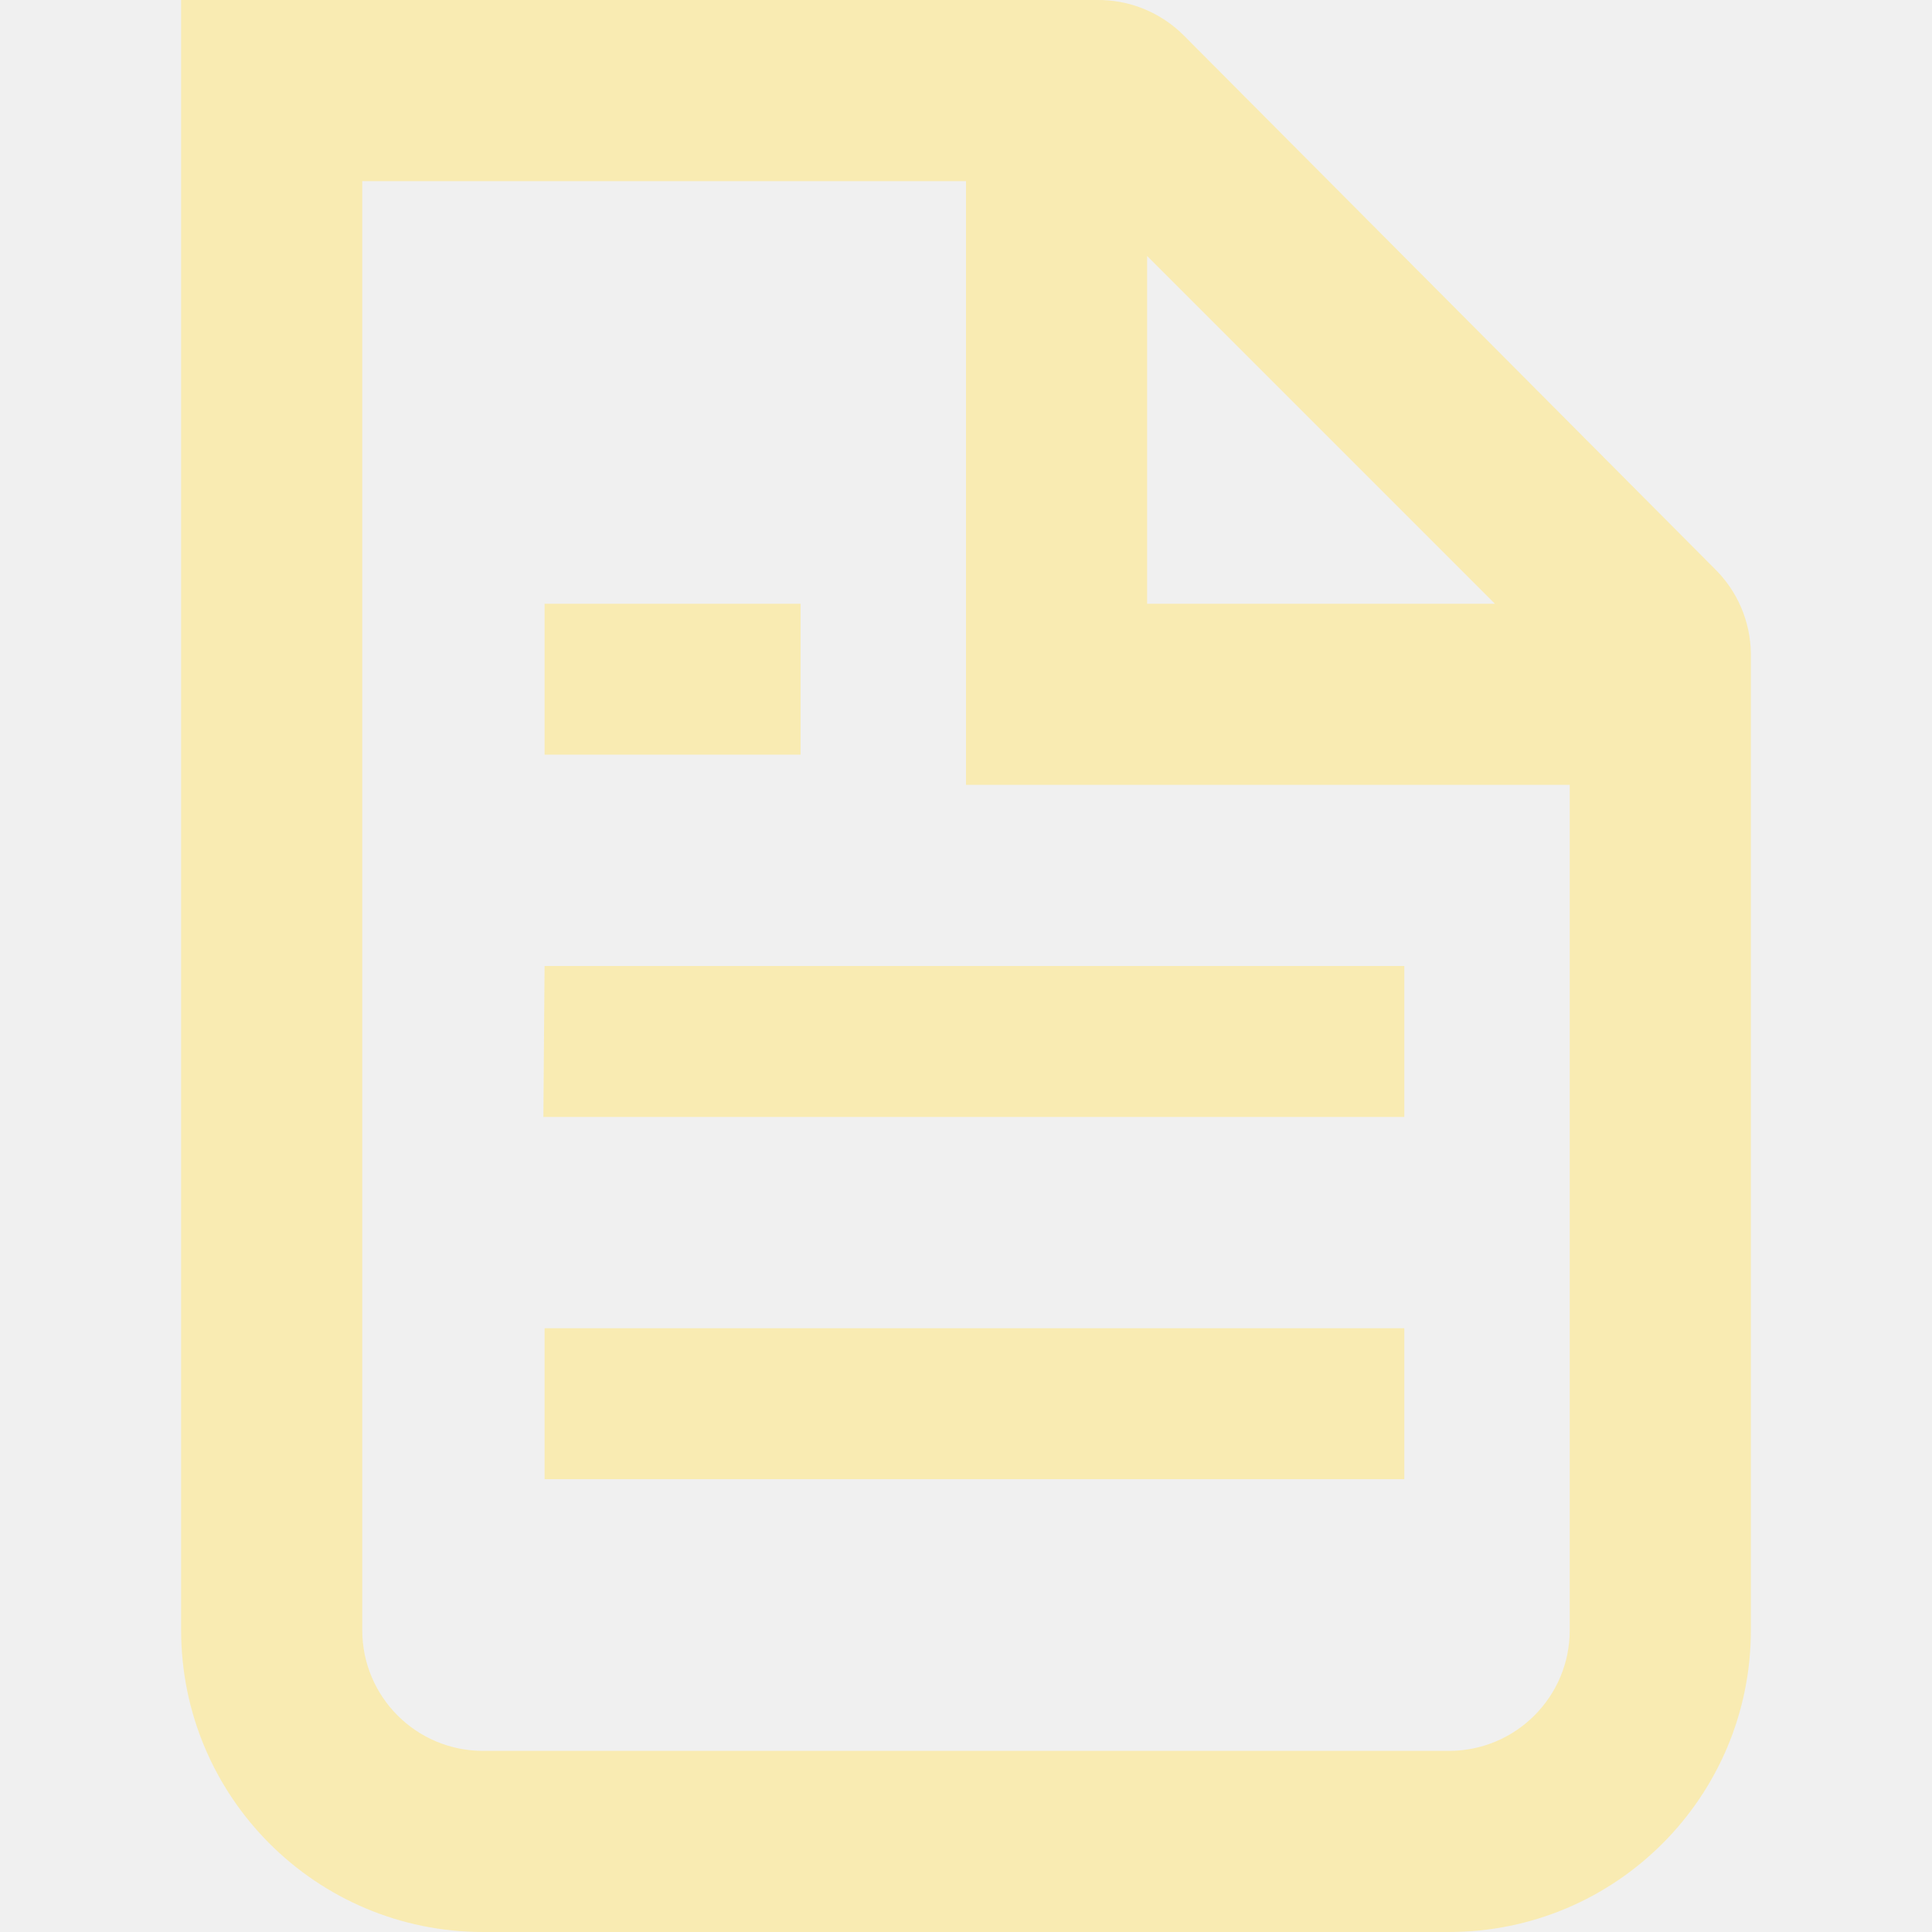
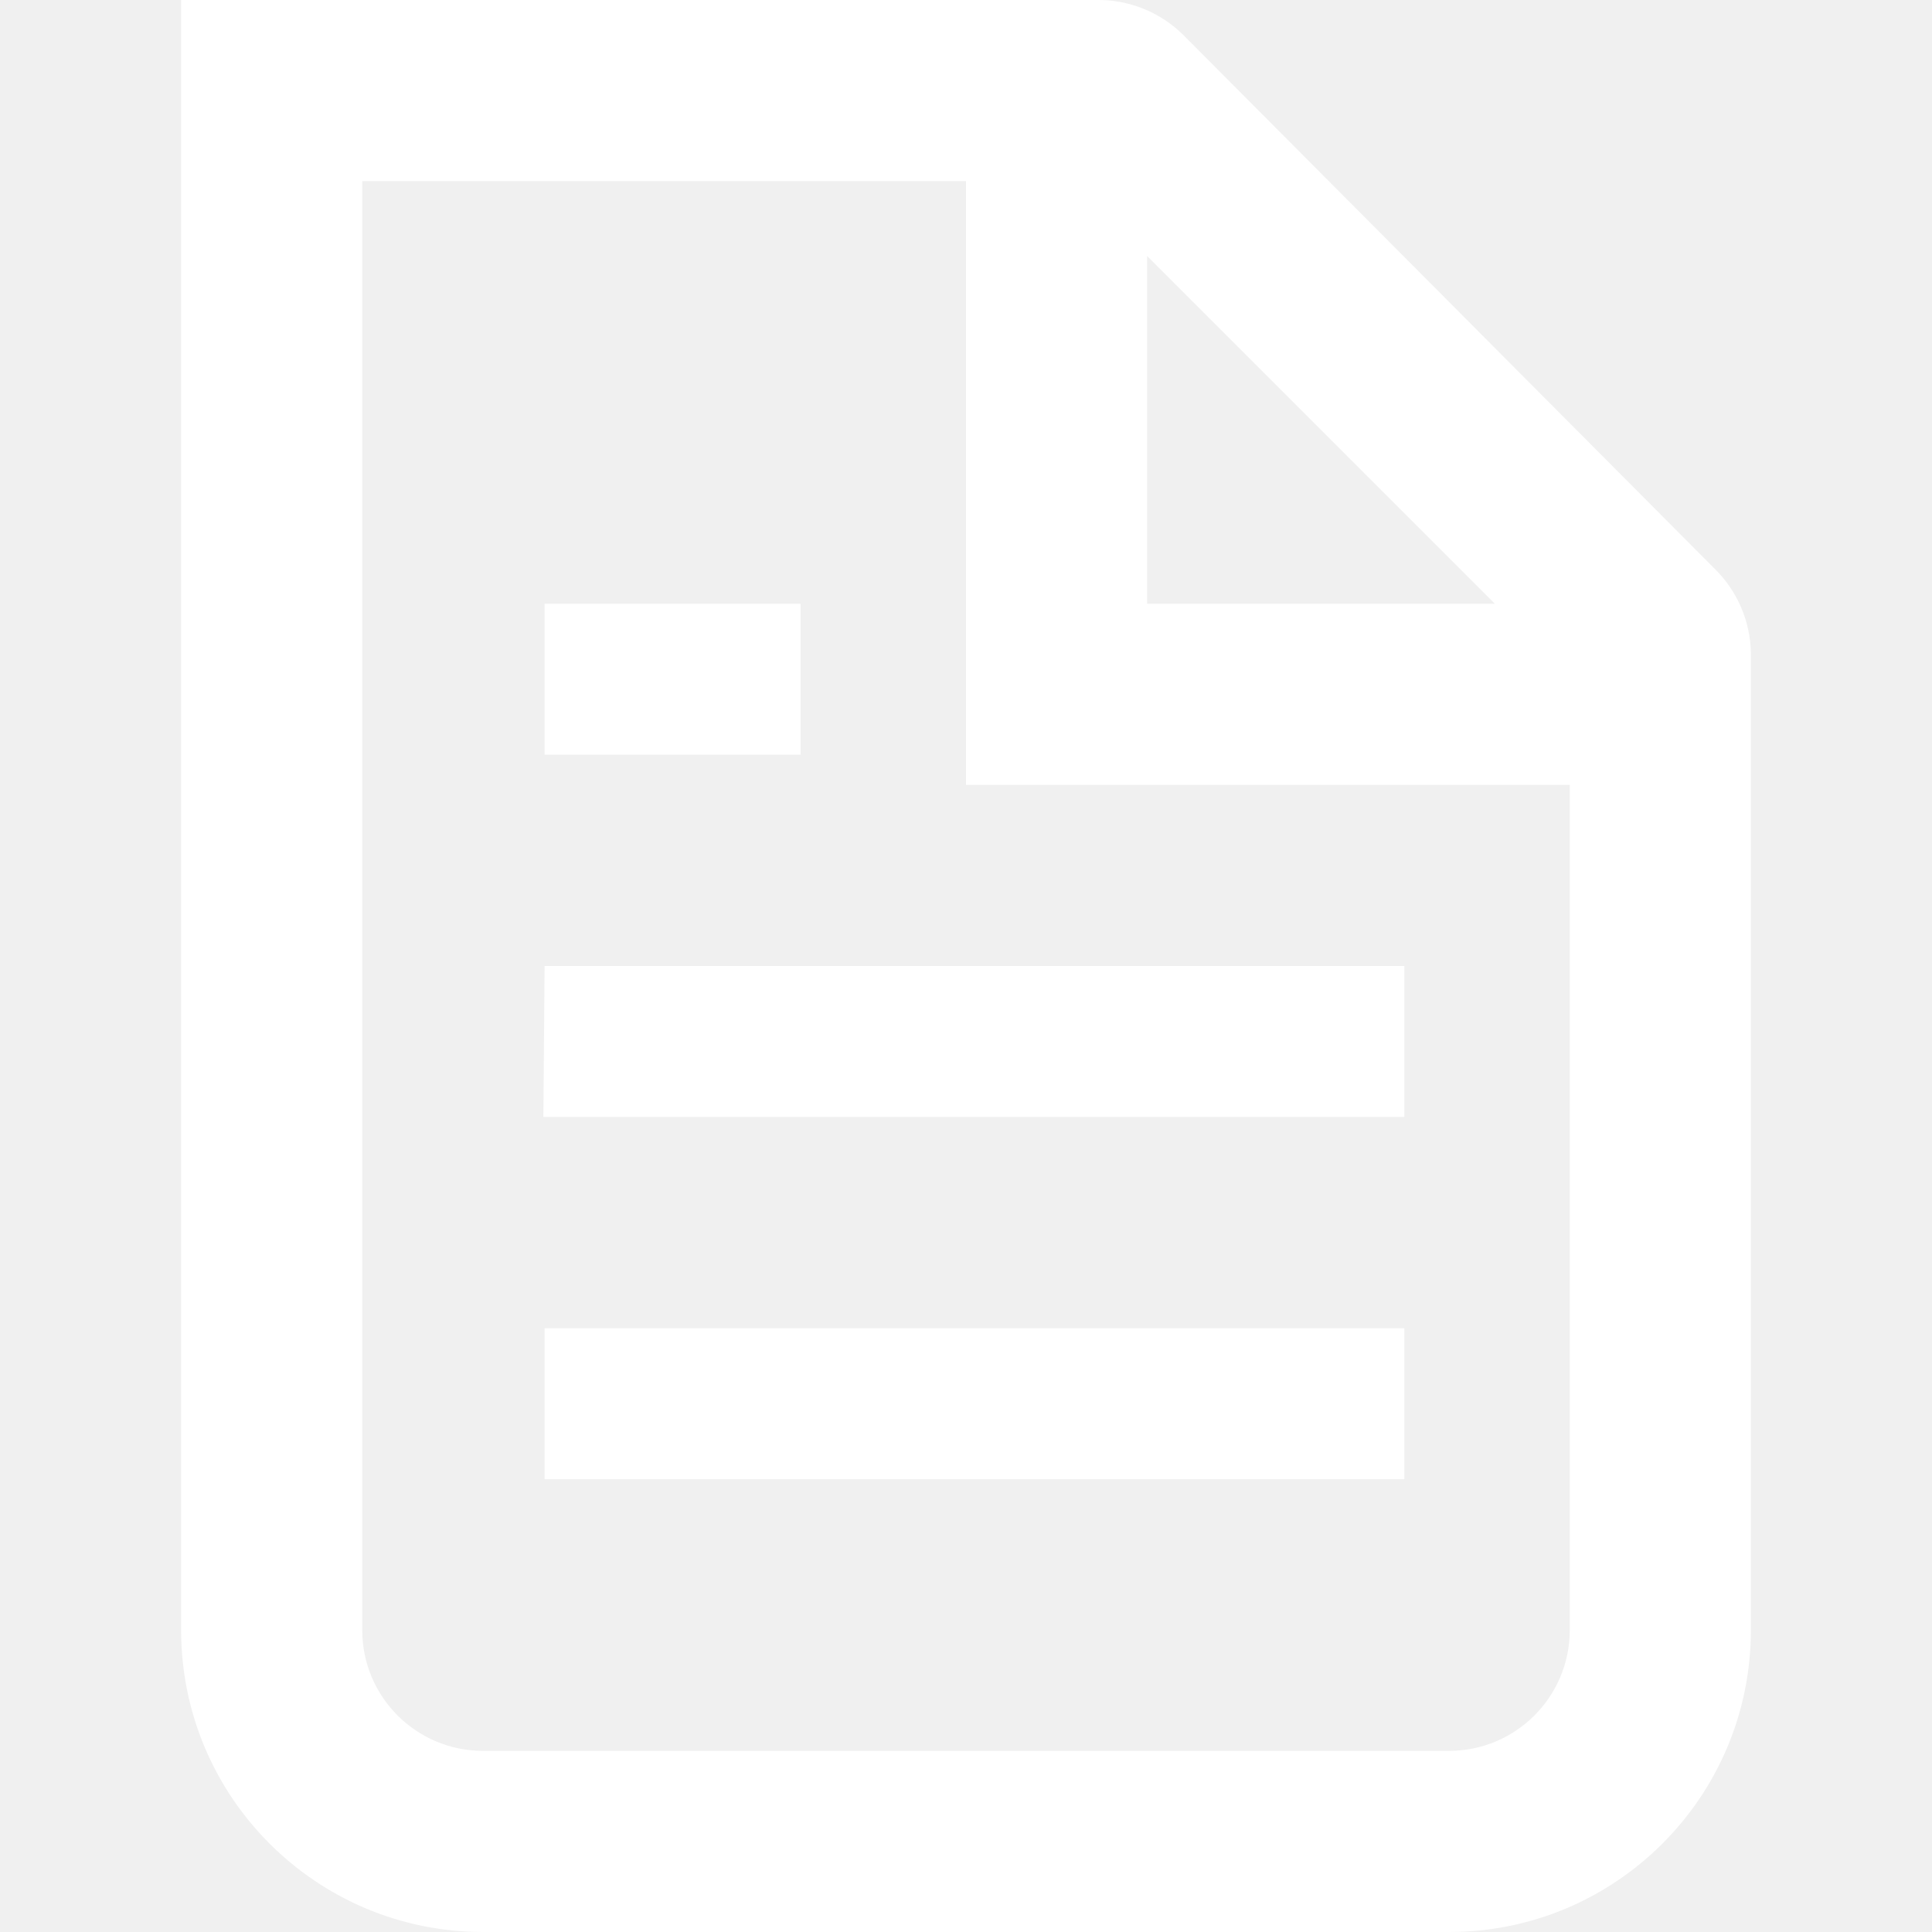
<svg xmlns="http://www.w3.org/2000/svg" fill="none" viewBox="0 0 16 16">
-   <path d="M14.5 13.5V5.41a1 1 0 0 0-.3-.7L9.8.29A1 1 0 0 0 9.08 0H1.5v13.5A2.5 2.5 0 0 0 4 16h8a2.5 2.5 0 0 0 2.5-2.5m-1.5 0v-7H8v-5H3v12a1 1 0 0 0 1 1h8a1 1 0 0 0 1-1M9.5 5V2.12L12.38 5zM5.13 5h-.62v1.25h2.12V5zm-.62 3h7.12v1.25H4.5zm.62 3h-.62v1.25h7.12V11z" clip-rule="evenodd" fill="#F9EBB2" fill-rule="evenodd" />
+   <path d="M14.5 13.5V5.41a1 1 0 0 0-.3-.7L9.8.29A1 1 0 0 0 9.08 0H1.5v13.5A2.5 2.5 0 0 0 4 16h8a2.5 2.5 0 0 0 2.5-2.5m-1.5 0v-7H8v-5H3v12a1 1 0 0 0 1 1h8a1 1 0 0 0 1-1M9.5 5V2.12L12.38 5zM5.13 5h-.62v1.25h2.12V5zm-.62 3h7.12v1.25H4.5zm.62 3h-.62v1.25h7.12V11z" clip-rule="evenodd" fill="#FFFFFF" fill-rule="evenodd" />
</svg>
